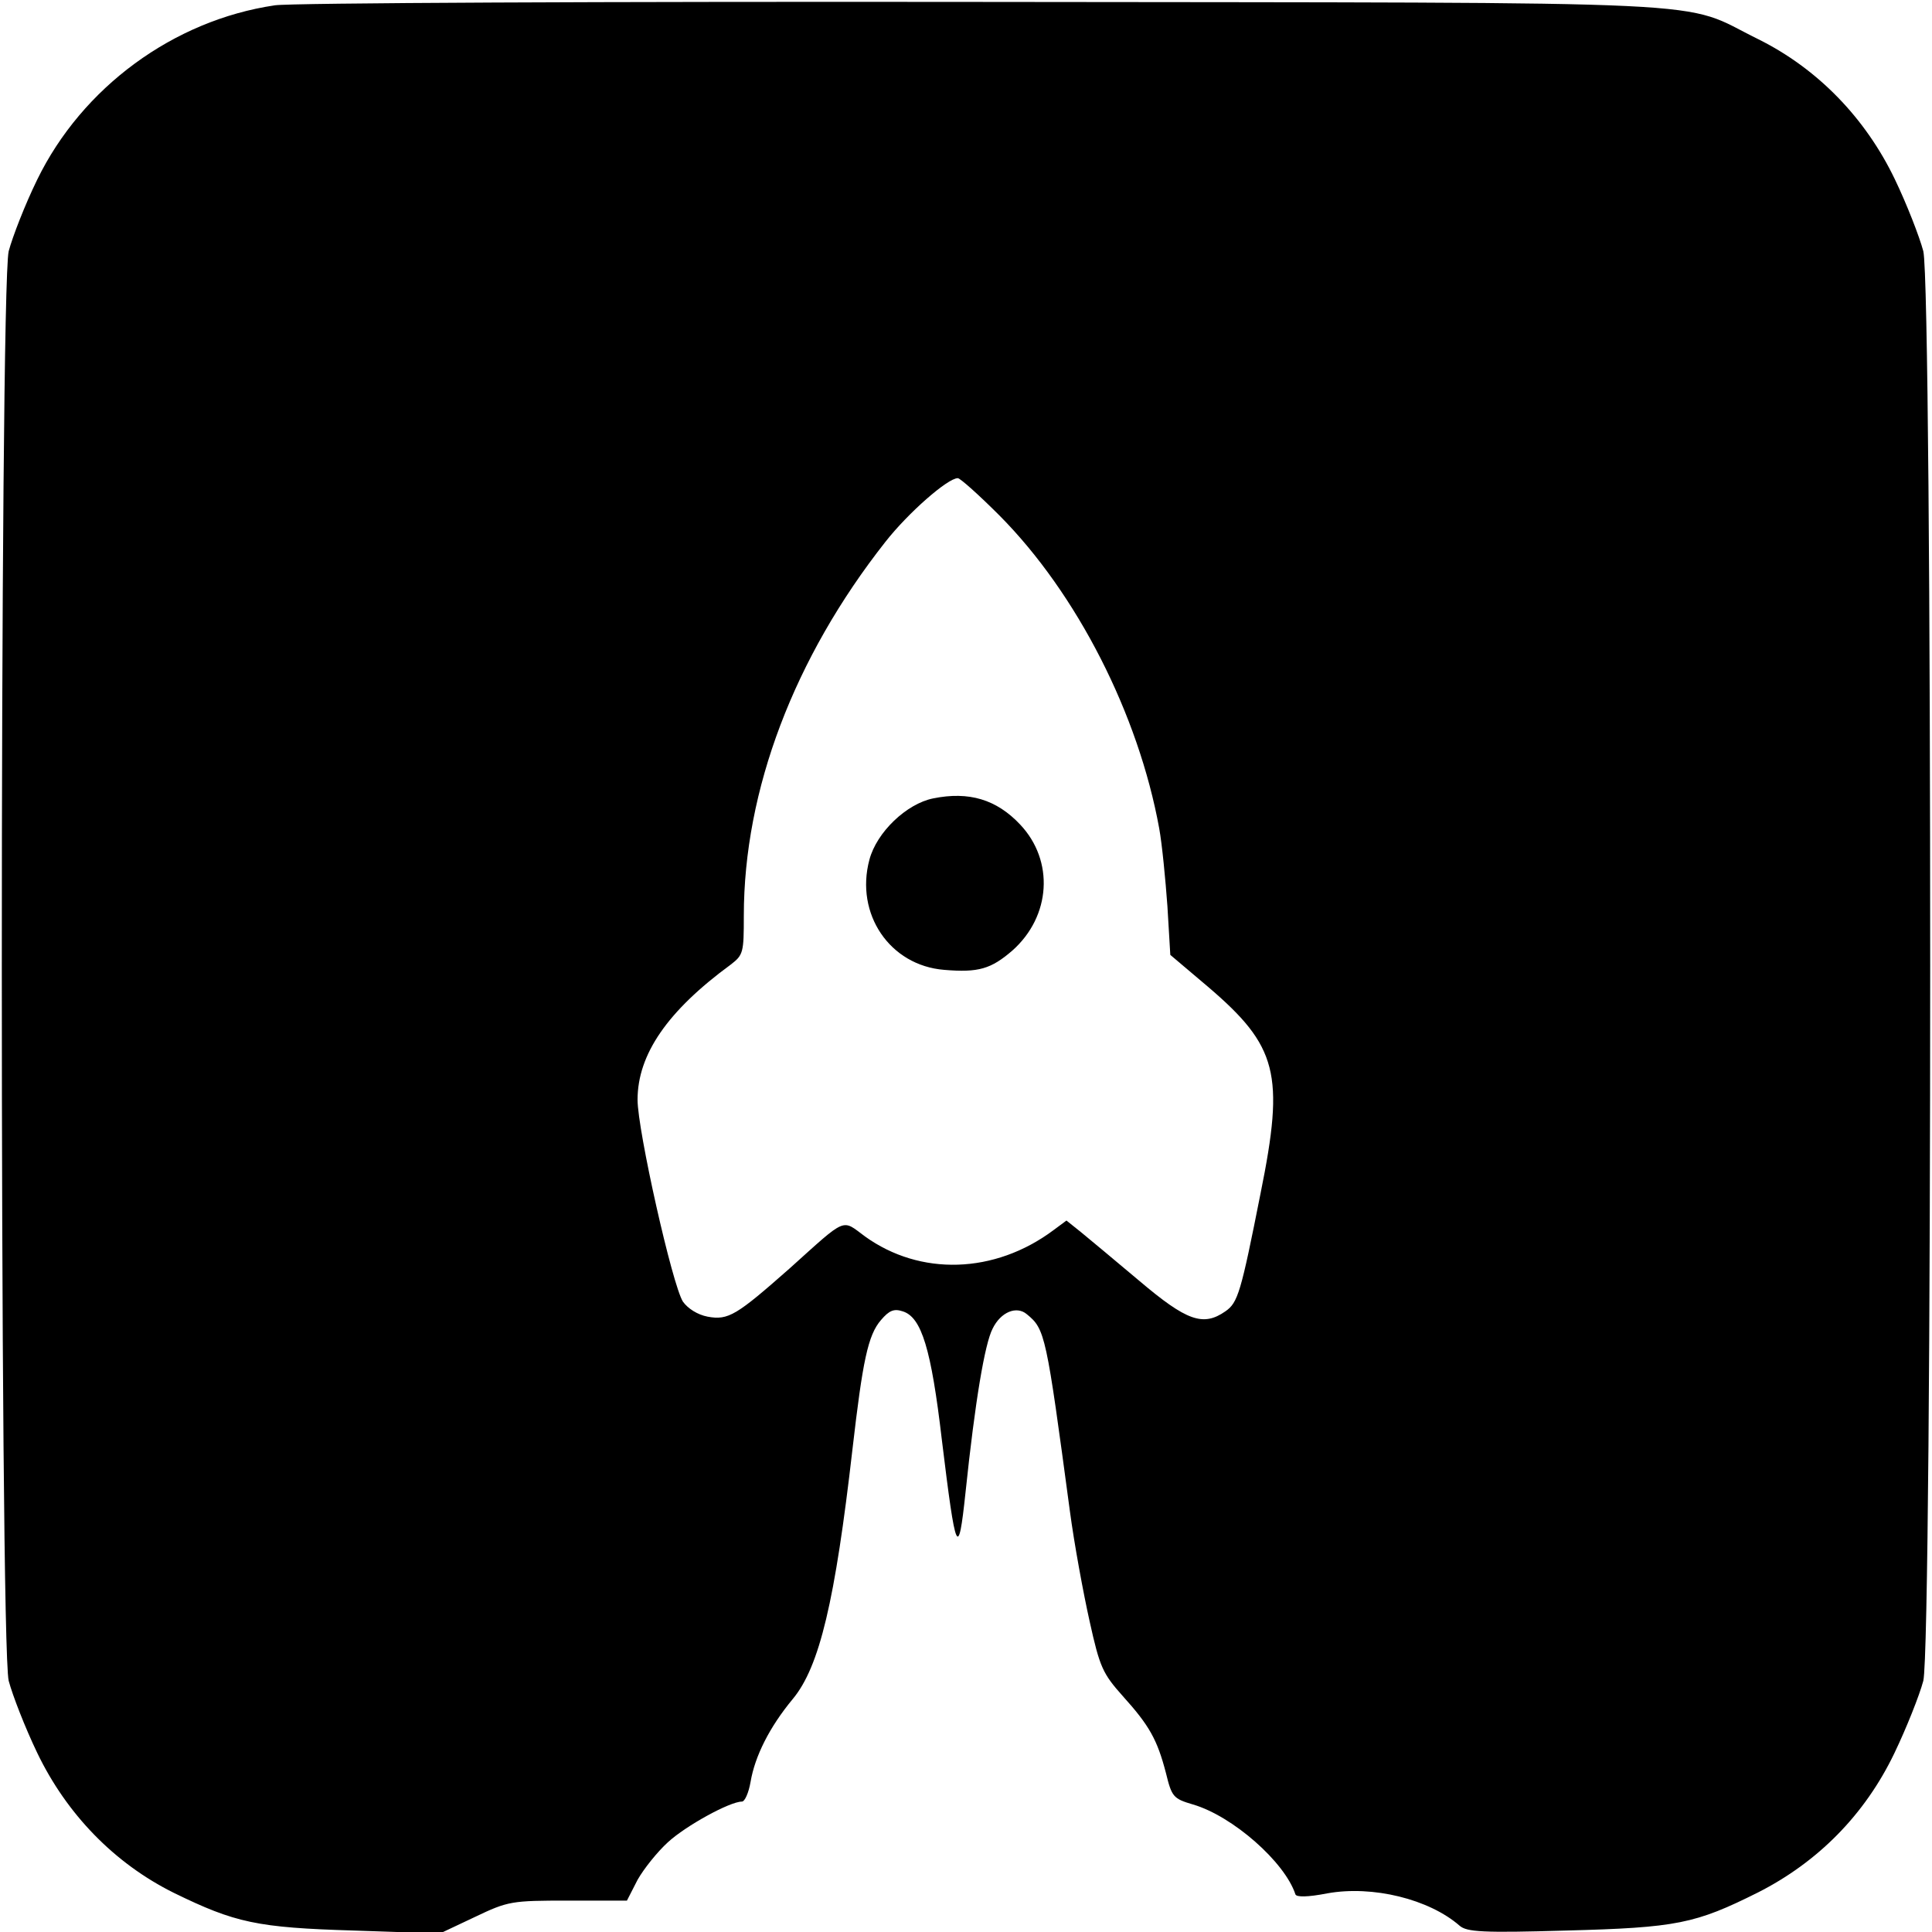
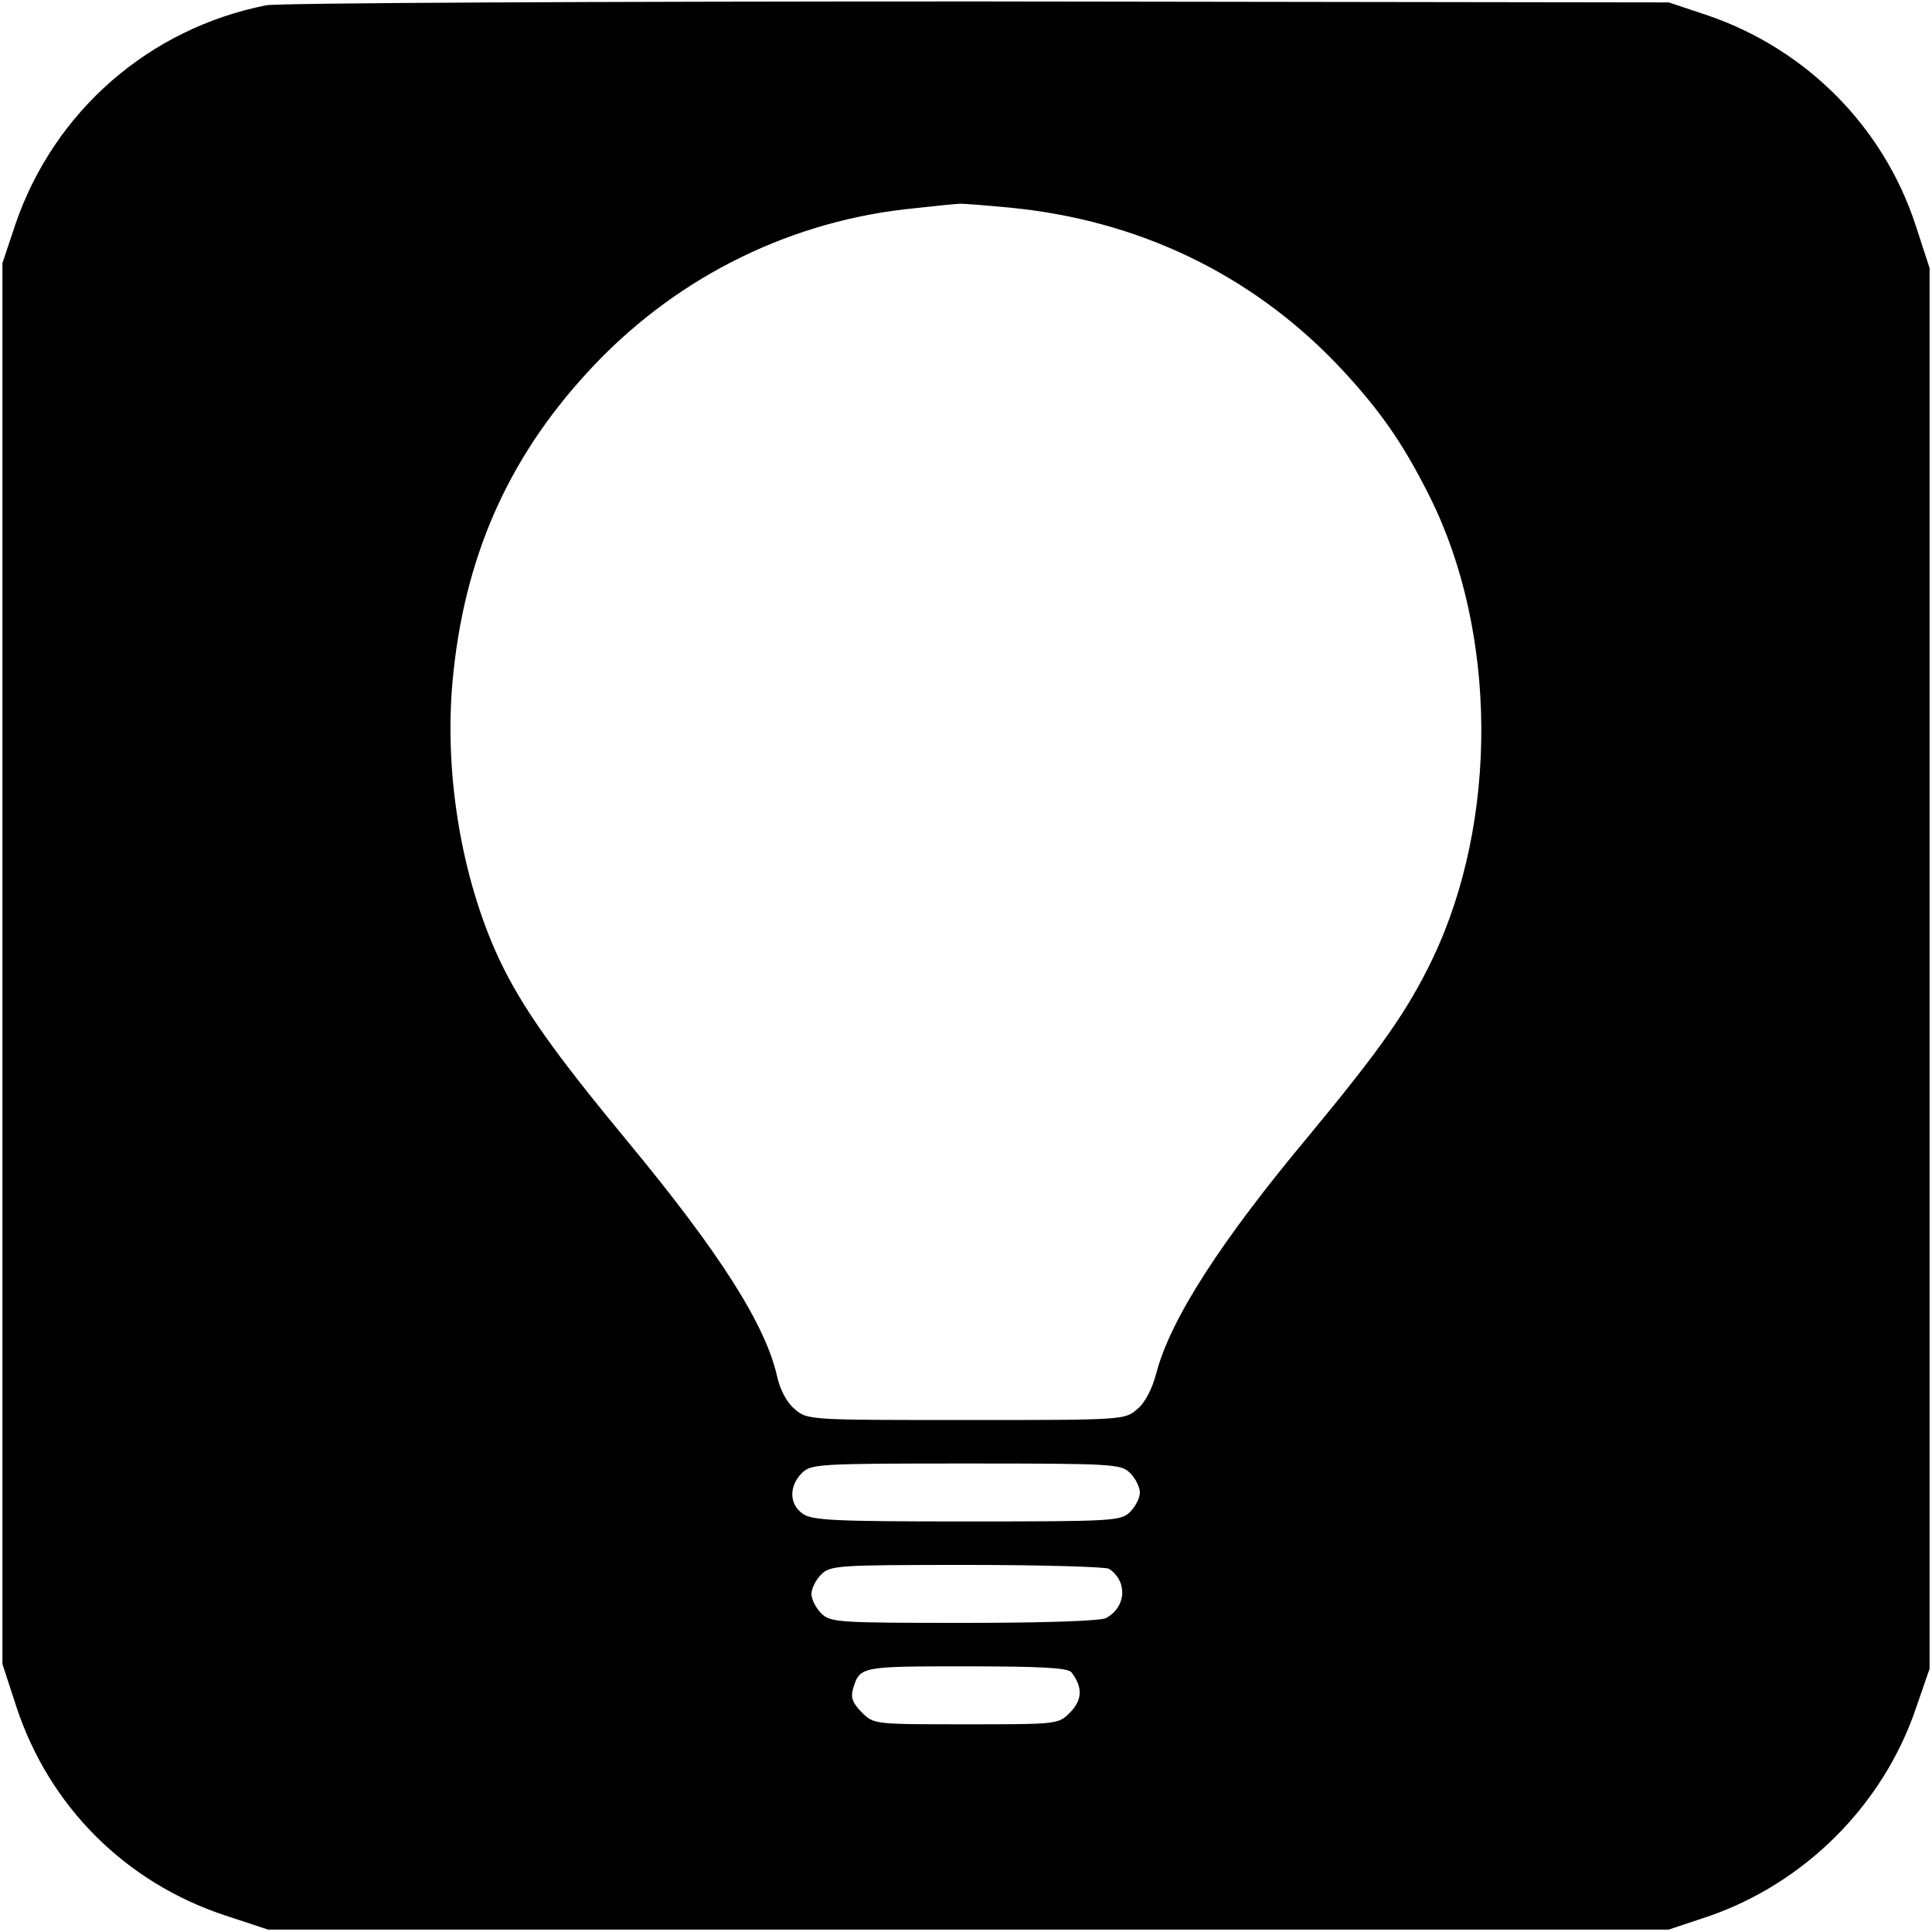
<svg xmlns="http://www.w3.org/2000/svg" version="1.0" width="400pt" height="400pt" viewBox="0 0 400 400" preserveAspectRatio="xMidYMid meet">
  <g transform="translate(0,400) scale(0.1,-0.1)" fill="#000000" stroke="none">
-     <path d="M569 3989 c-210 -31 -399 -170 -492 -361 -25 -51 -51 -118 -59 -148 -19 -81 -19 -2879 0 -2960 8 -30 34 -97 59 -149 61 -127 160 -229 283 -290 127 -62 172 -72 373 -78 l178 -6 72 34 c69 33 76 34 193 34 l122 0 22 43 c13 23 41 58 63 78 37 34 128 84 153 84 6 0 14 18 18 41 9 53 39 113 87 171 56 67 88 204 124 518 21 182 32 236 59 267 17 20 27 24 45 18 39 -12 59 -78 81 -266 29 -238 34 -250 49 -109 20 191 40 308 56 339 17 35 50 48 71 30 38 -31 40 -42 89 -407 9 -68 28 -171 41 -229 21 -95 27 -108 69 -155 55 -61 71 -90 89 -159 12 -49 15 -53 56 -65 82 -24 190 -119 212 -186 2 -6 25 -6 66 2 94 17 211 -12 274 -67 15 -13 48 -15 220 -10 230 6 268 14 398 79 124 63 221 161 282 288 25 52 52 120 60 150 19 81 19 2879 0 2960 -8 30 -34 97 -59 149 -61 127 -160 229 -283 290 -167 82 -25 75 -1605 77 -775 1 -1435 -2 -1466 -7z m1500 -1056 c161 -162 288 -412 331 -648 6 -33 13 -106 17 -161 l6 -101 78 -66 c144 -123 159 -180 109 -427 -41 -207 -47 -227 -73 -245 -46 -32 -80 -20 -178 63 -50 42 -105 88 -121 101 l-30 24 -27 -20 c-122 -91 -276 -95 -390 -13 -49 36 -36 42 -156 -66 -110 -97 -127 -108 -170 -100 -21 4 -41 17 -51 31 -22 34 -94 355 -94 418 0 94 62 184 193 280 26 20 27 25 27 101 0 260 104 534 293 774 47 60 129 132 150 132 5 0 44 -35 86 -77z" />
-     <path d="M1932 2347 c-55 -11 -117 -70 -132 -127 -30 -112 42 -219 155 -228 71 -6 97 2 141 40 80 71 87 186 16 261 -49 52 -106 69 -180 54z" />
+     <path d="M551 3989 c-243 -48 -439 -220 -519 -453 l-27 -81 0 -1450 0 -1450 29 -89 c68 -206 226 -364 433 -432 l88 -29 1450 0 1450 0 81 27 c201 69 363 231 431 432 l28 81 0 1450 0 1450 -29 89 c-67 204 -226 364 -430 434 l-81 27 -1430 2 c-789 0 -1450 -3 -1474 -8z m1541 -419 c265 -26 496 -137 675 -323 87 -92 136 -161 193 -275 140 -280 143 -670 6 -957 -52 -108 -107 -186 -255 -365 -184 -220 -288 -382 -317 -493 -8 -31 -23 -61 -39 -74 -26 -23 -28 -23 -355 -23 -327 0 -329 0 -355 23 -16 13 -30 40 -36 67 -24 107 -118 255 -309 486 -153 185 -219 278 -266 377 -81 173 -117 399 -95 597 27 252 121 456 294 637 176 184 410 298 662 322 44 5 85 9 90 9 6 1 54 -3 107 -8z m248 -2620 c11 -11 20 -29 20 -40 0 -11 -9 -29 -20 -40 -19 -19 -33 -20 -338 -20 -271 0 -321 2 -340 16 -28 19 -29 57 -2 84 19 19 33 20 340 20 307 0 321 -1 340 -20z m-44 -198 c39 -26 36 -79 -6 -102 -11 -6 -126 -10 -294 -10 -263 0 -277 1 -296 20 -11 11 -20 29 -20 40 0 11 9 29 20 40 19 19 33 20 303 20 155 0 287 -4 293 -8z m-78 -214 c24 -31 23 -57 -2 -83 -25 -25 -25 -25 -216 -25 -191 0 -191 0 -216 25 -19 19 -23 31 -18 48 14 47 15 47 234 47 154 0 210 -3 218 -12z" />
  </g>
</svg>
